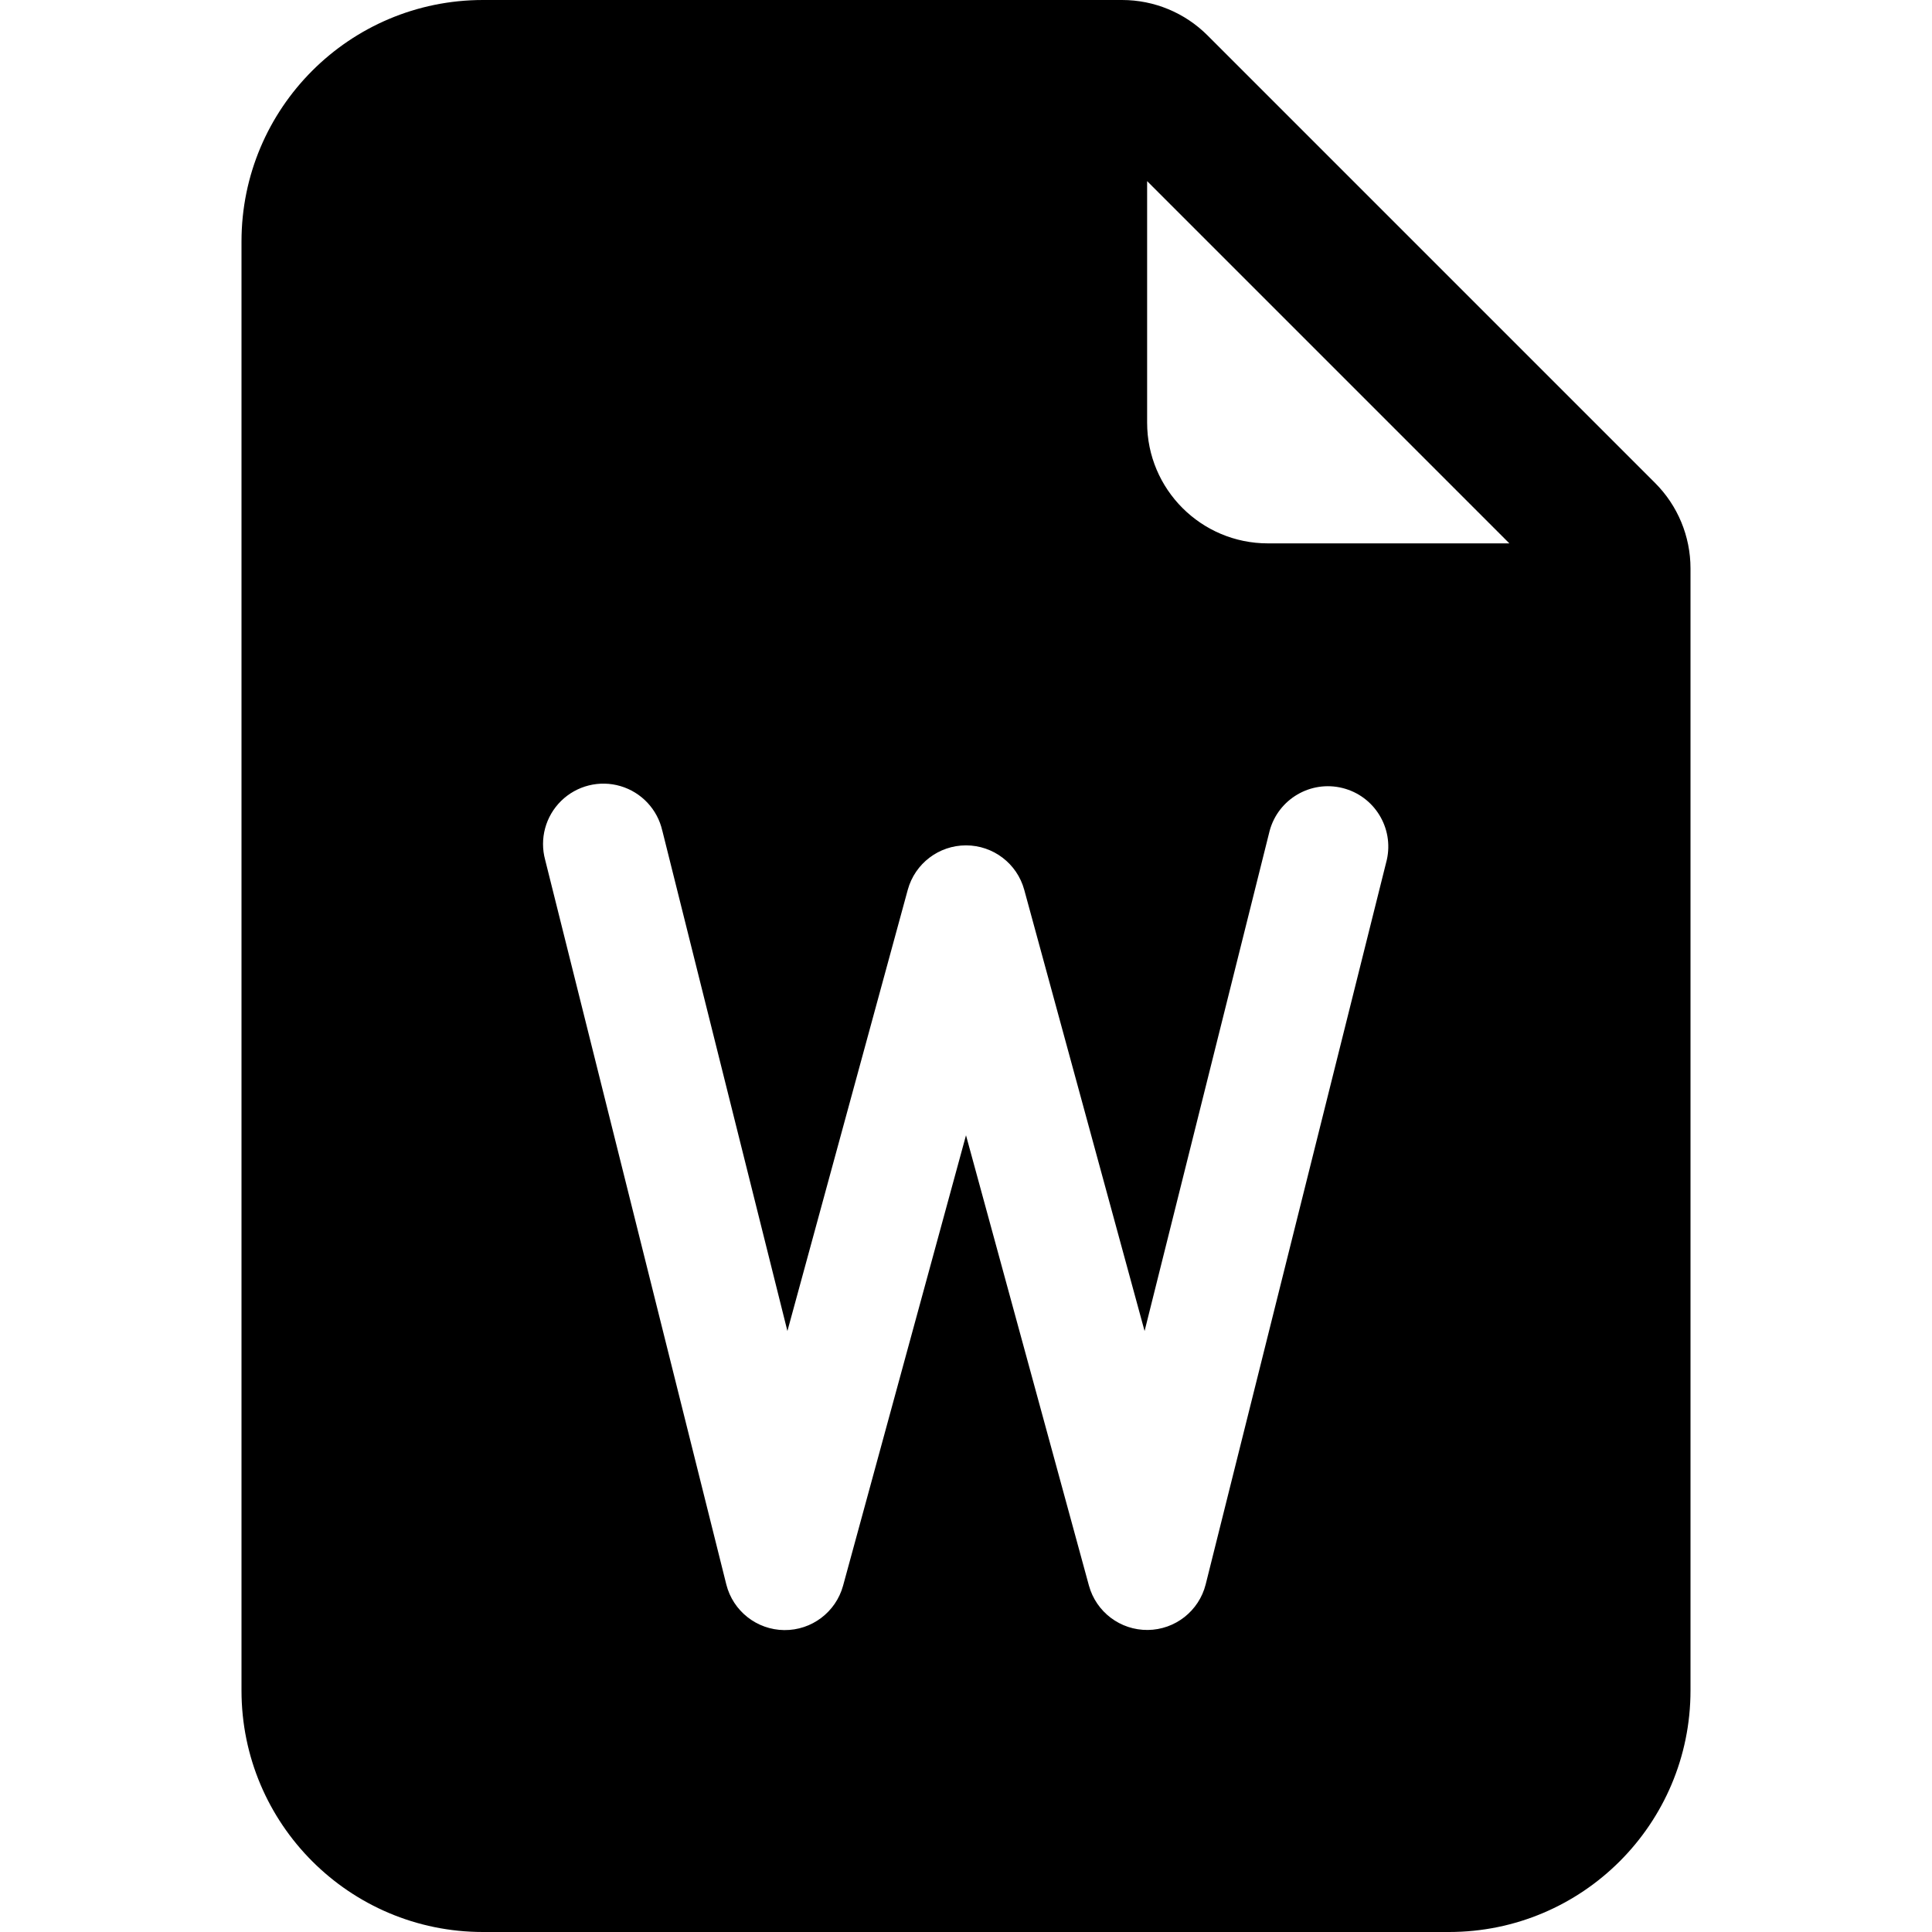
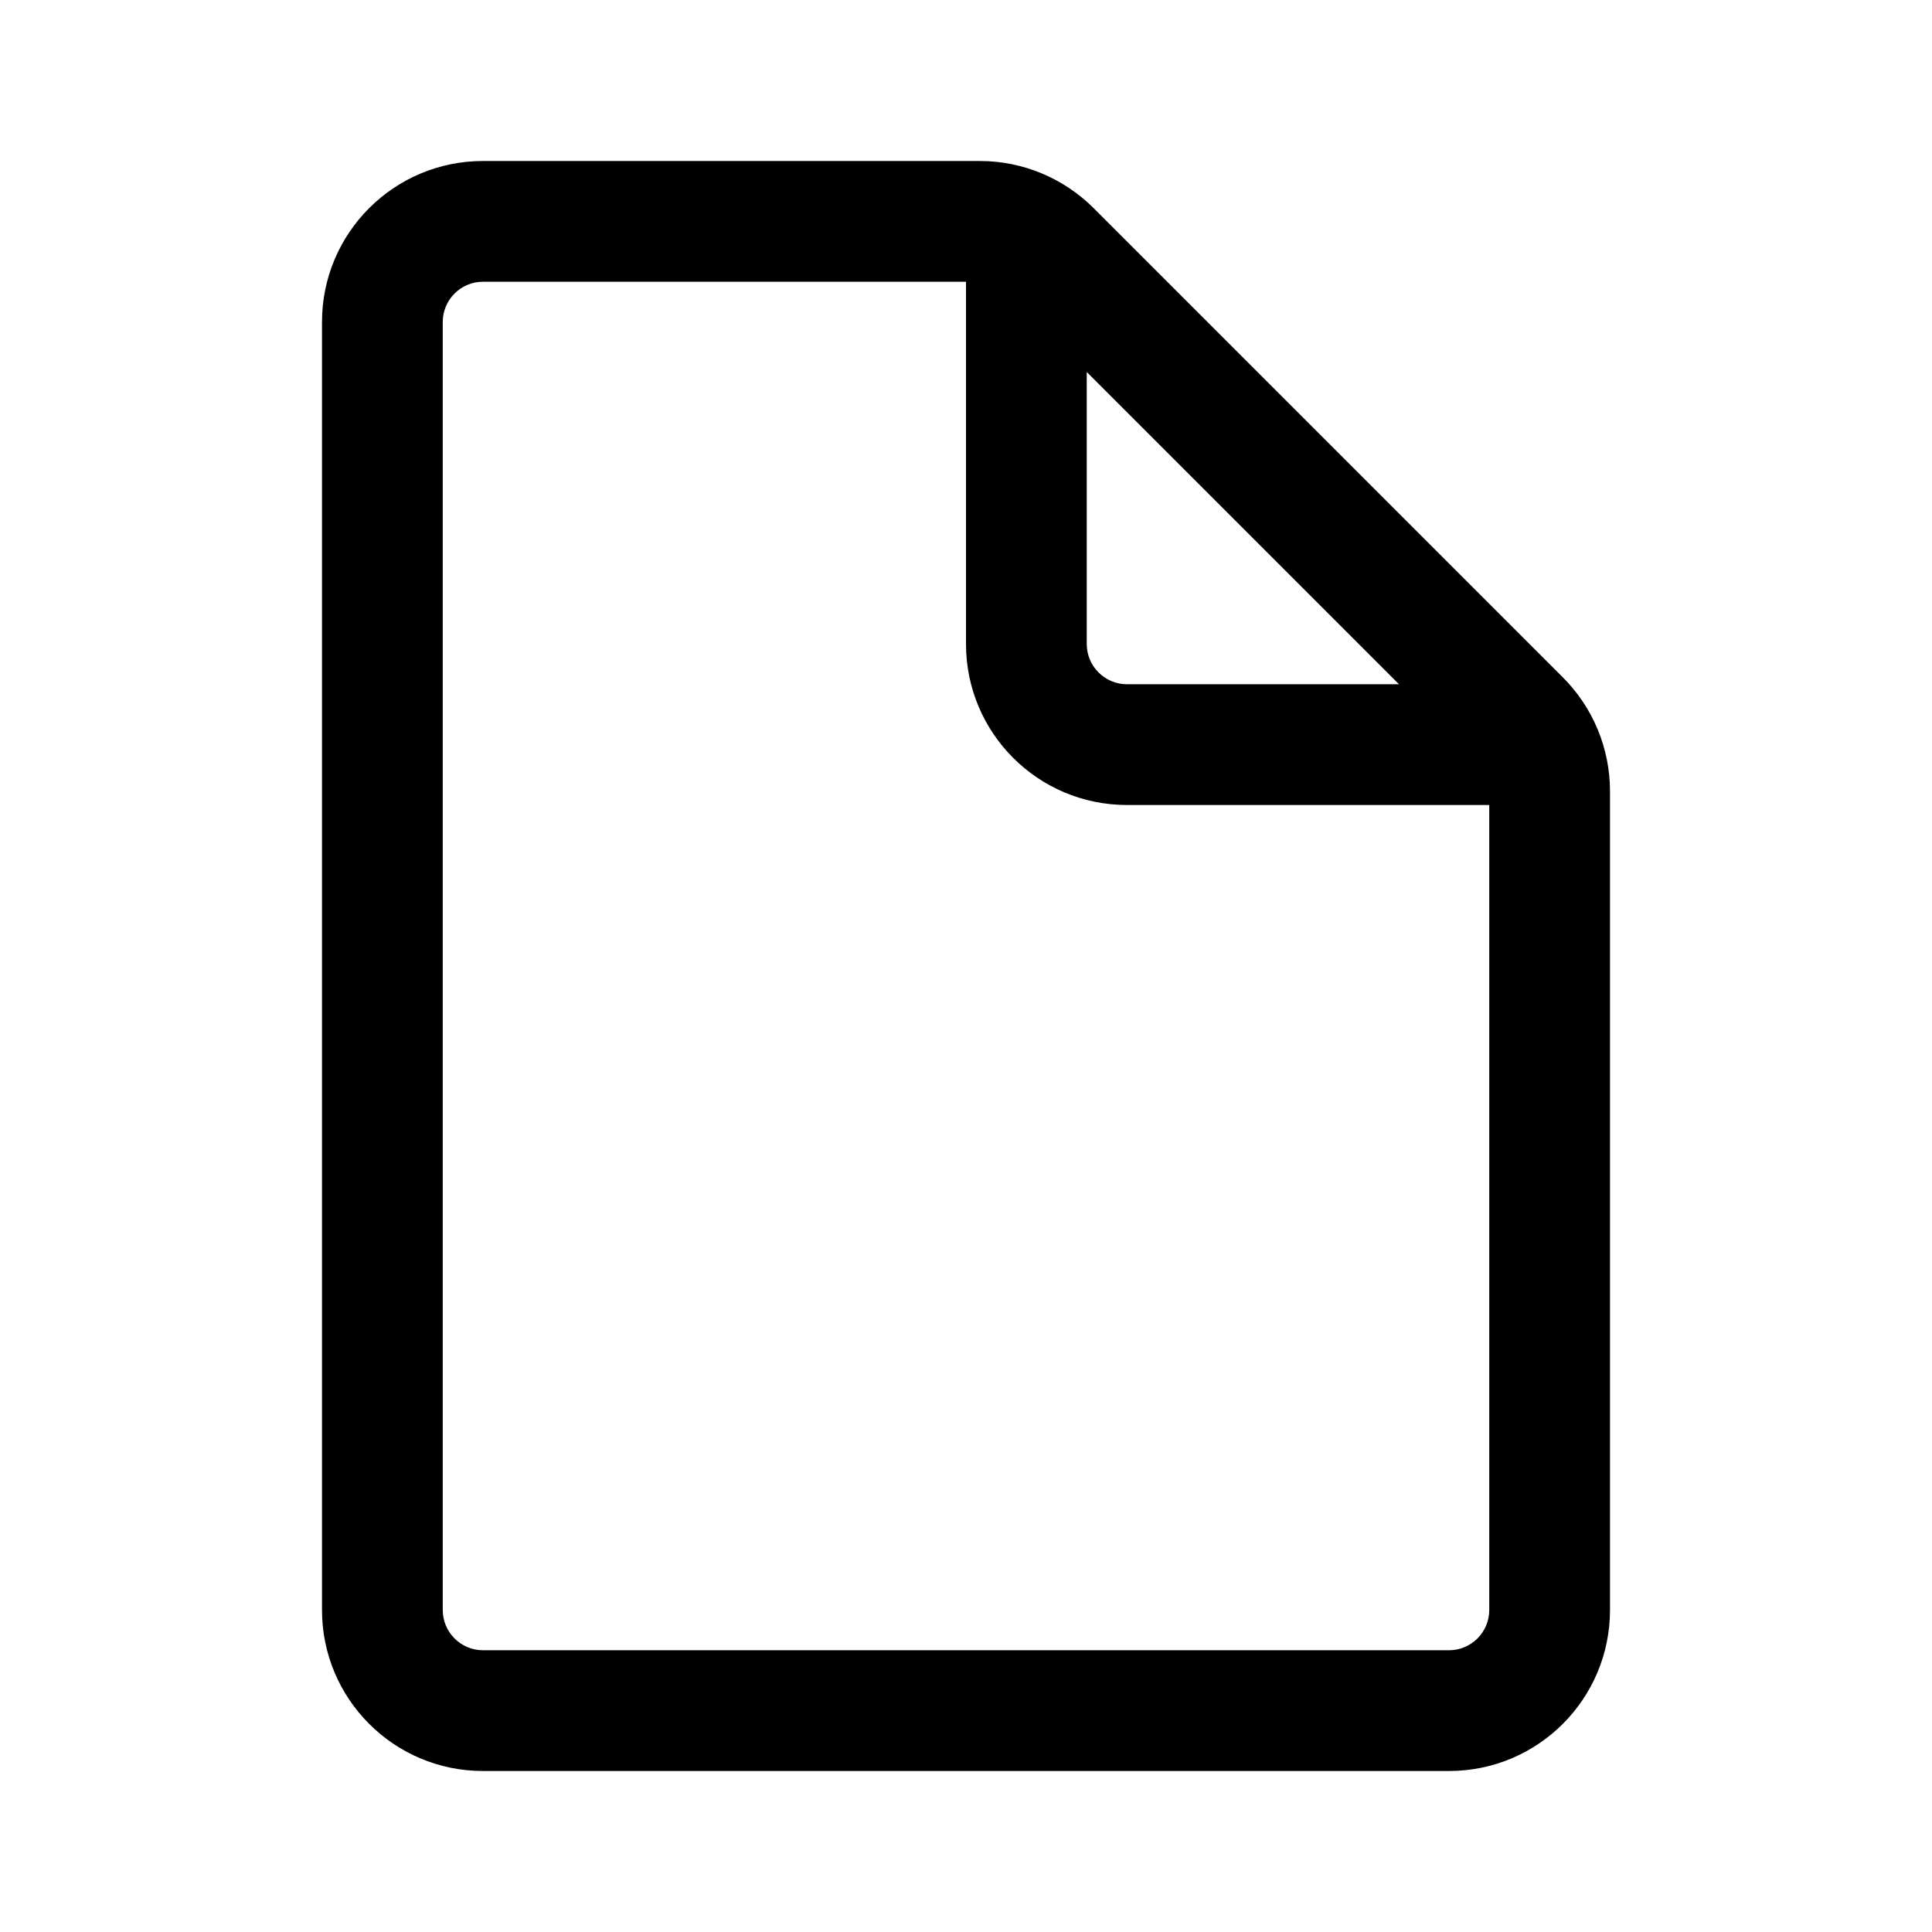
- <svg xmlns="http://www.w3.org/2000/svg" width="16" height="16" fill="currentColor" class="bi bi-file-earmark-word-fill" viewBox="0 0 16 16">
-   <path d="M9.293 0H4a2 2 0 0 0-2 2v12a2 2 0 0 0 2 2h8a2 2 0 0 0 2-2V4.707A1 1 0 0 0 13.707 4L10 .293A1 1 0 0 0 9.293 0zM9.5 3.5v-2l3 3h-2a1 1 0 0 1-1-1zM5.485 6.879l1.036 4.144.997-3.655a.5.5 0 0 1 .964 0l.997 3.655 1.036-4.144a.5.5 0 0 1 .97.242l-1.5 6a.5.5 0 0 1-.967.01L8 9.402l-1.018 3.73a.5.5 0 0 1-.967-.01l-1.5-6a.5.5 0 1 1 .97-.242z" />
+ <svg xmlns="http://www.w3.org/2000/svg" width="24" height="24" viewBox="0 0 24 24" fill="none">
+   <path d="M6 2C4.895 2 4 2.895 4 4V20C4 21.105 4.895 22 6 22H18C19.105 22 20 21.105 20 20V9.828C20 9.297 19.789 8.789 19.414 8.414L13.586 2.586C13.211 2.211 12.703 2 12.172 2H6ZM5.5 4C5.5 3.724 5.724 3.5 6 3.5H12V8C12 9.105 12.895 10 14 10H18.5V20C18.5 20.276 18.276 20.5 18 20.5H6C5.724 20.5 5.5 20.276 5.5 20V4ZM17.379 8.5H14C13.724 8.5 13.5 8.276 13.5 8V4.621L17.379 8.5Z" fill="currentColor" />
</svg>
